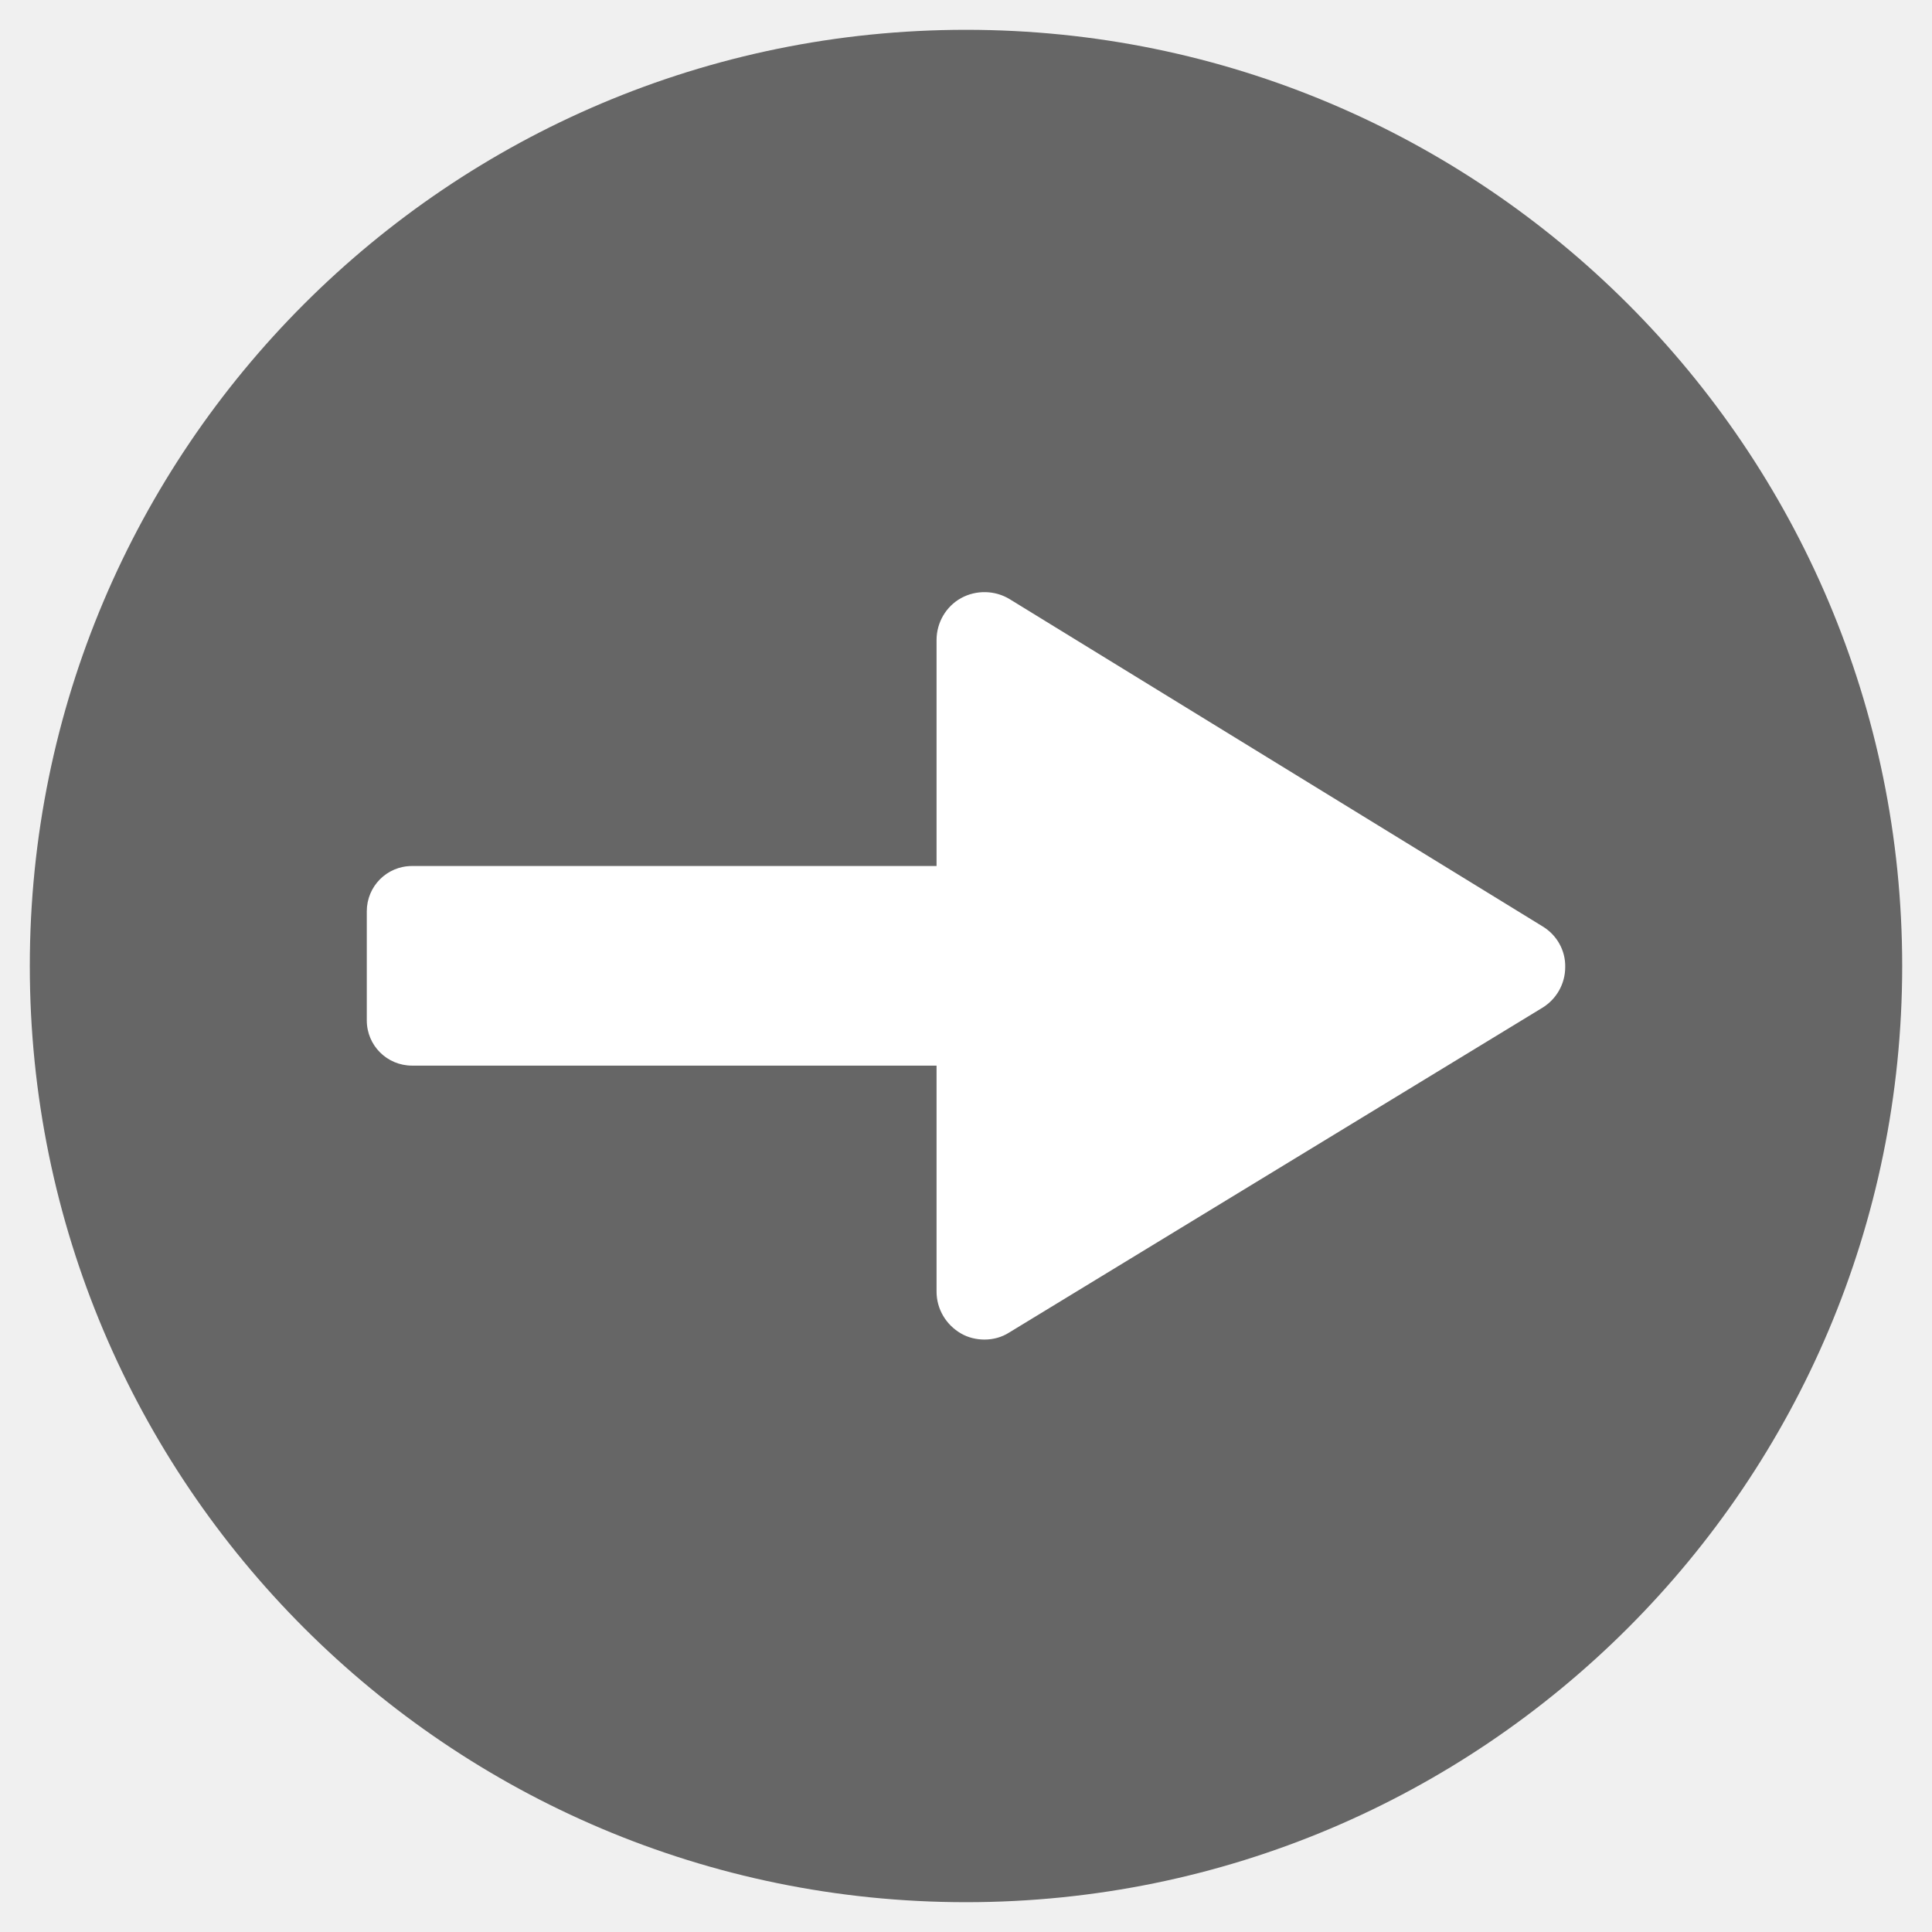
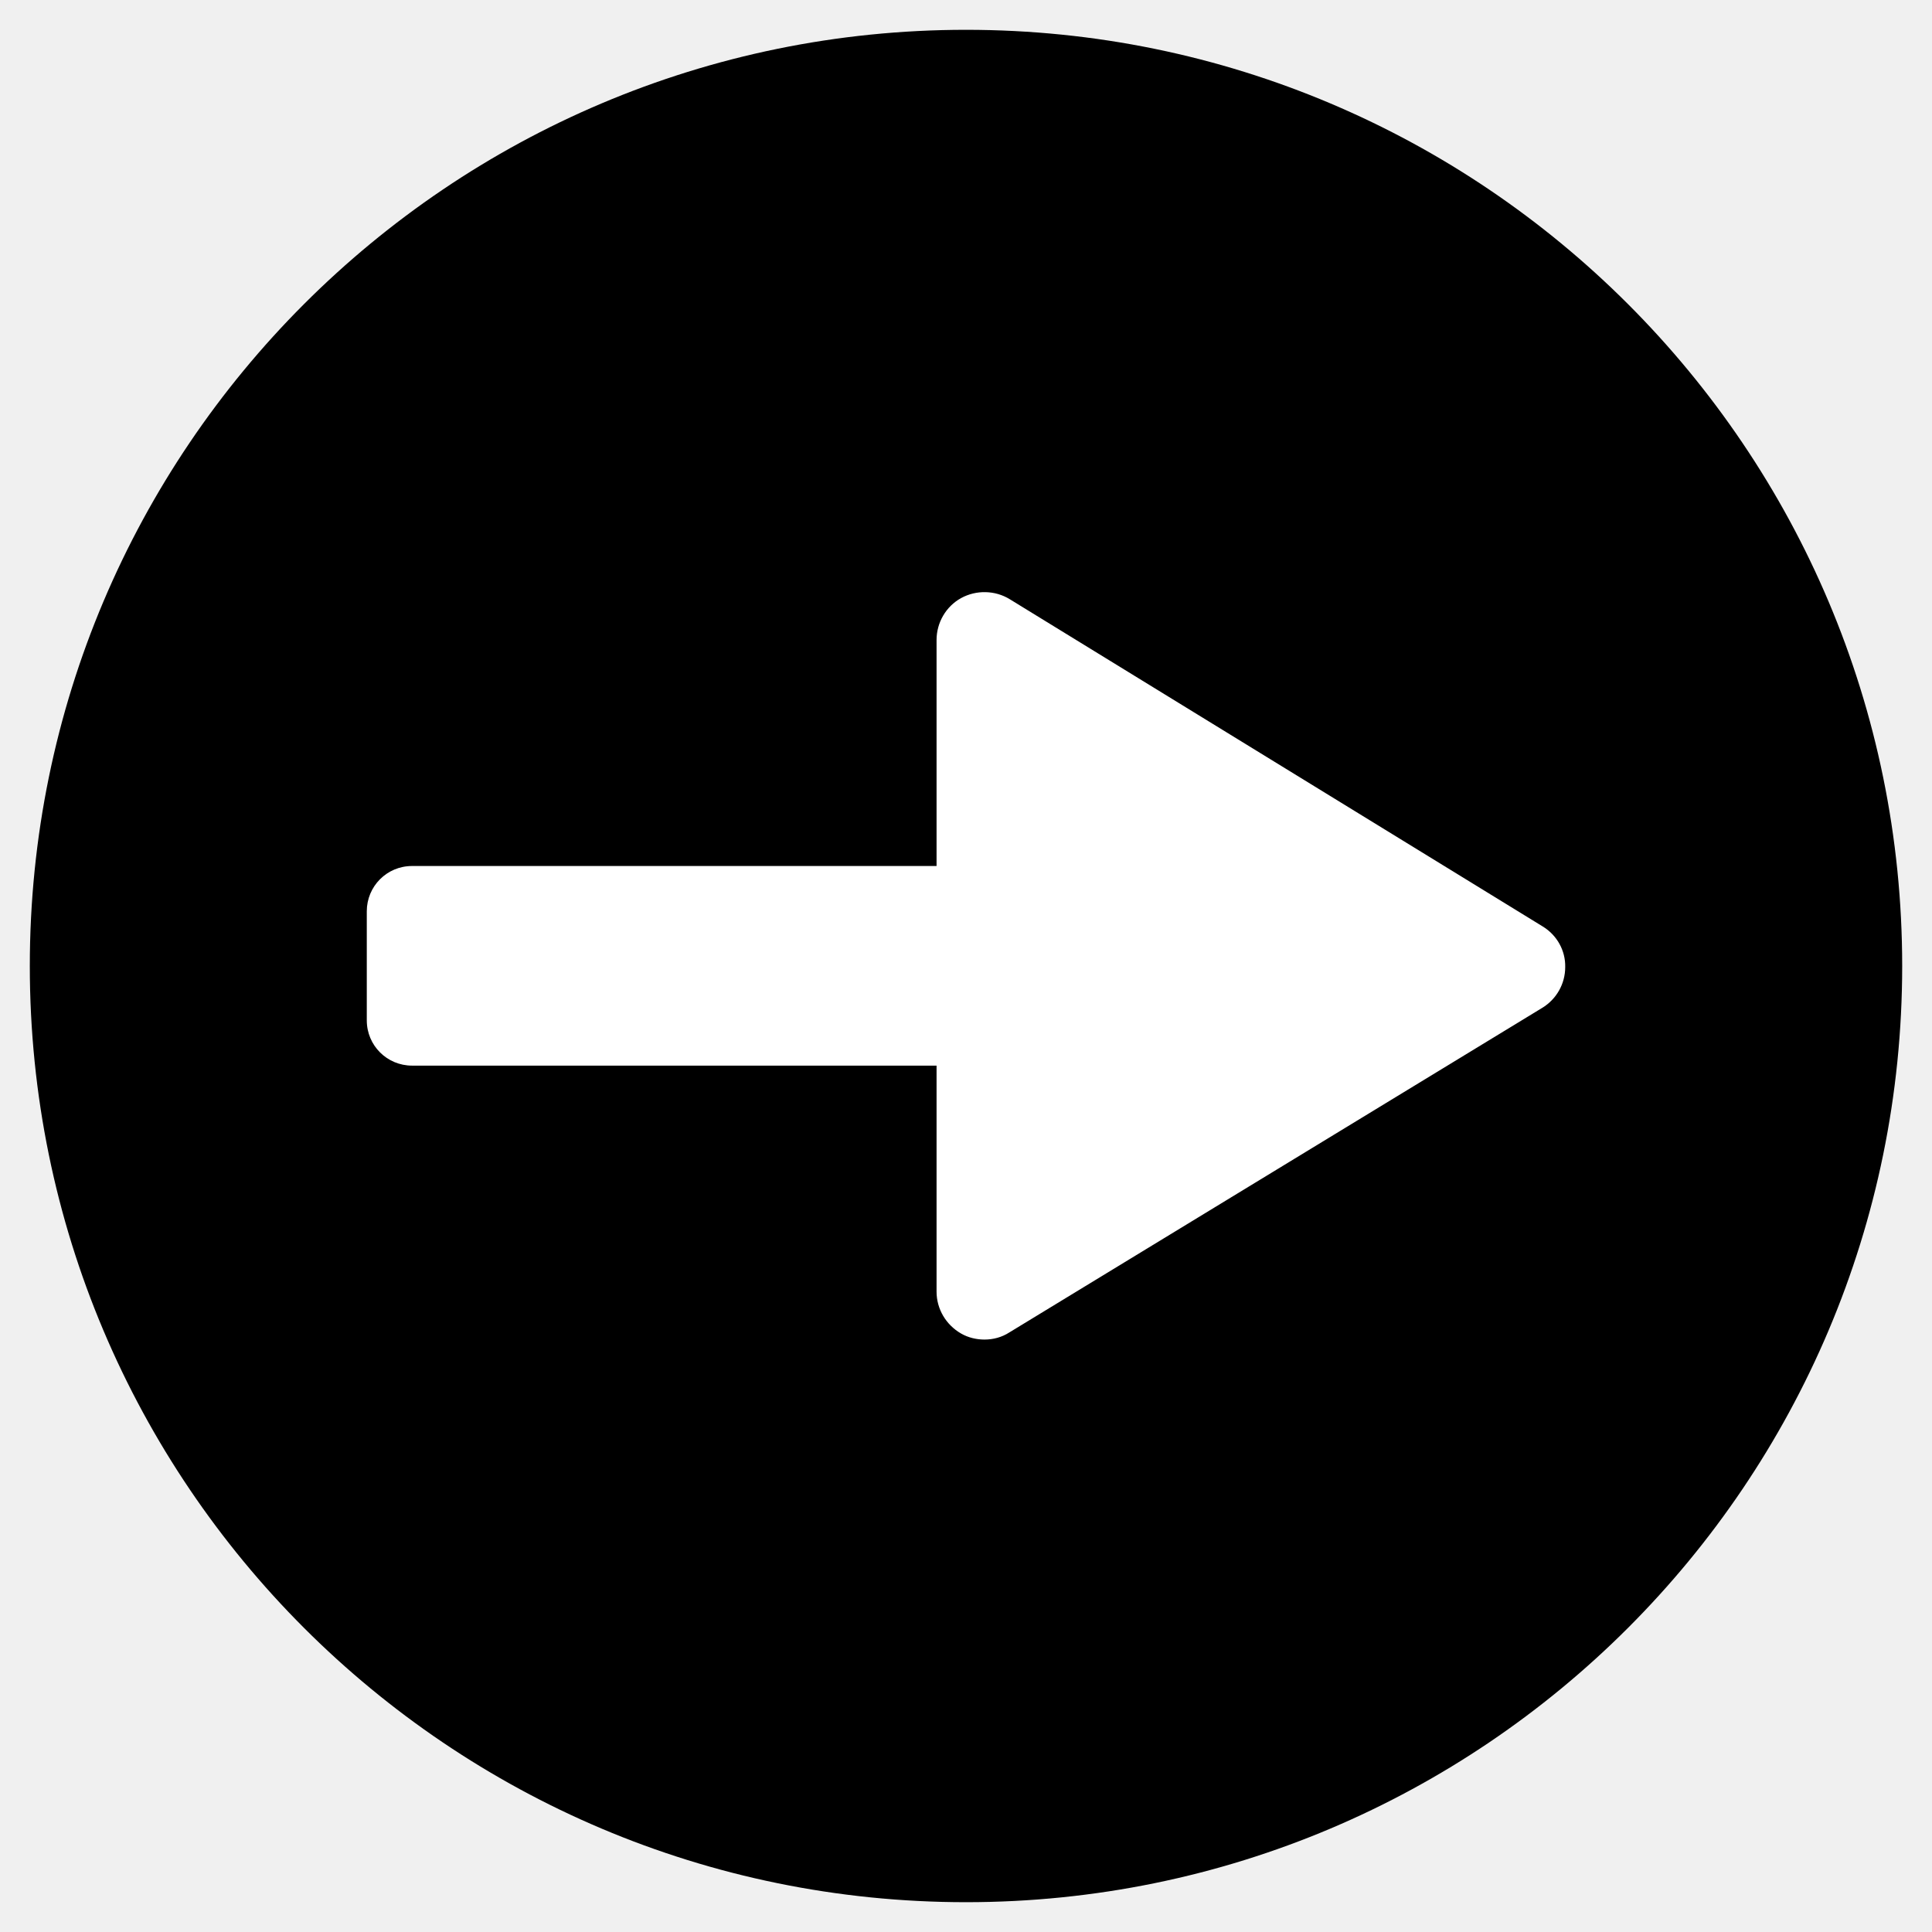
<svg xmlns="http://www.w3.org/2000/svg" x="0px" y="0px" width="26" height="26" viewBox="0 0 172 172" style=" fill:#000000;">
  <g fill="none" fill-rule="nonzero" stroke="none" stroke-width="1" stroke-linecap="butt" stroke-linejoin="miter" stroke-miterlimit="10" stroke-dasharray="" stroke-dashoffset="0" font-family="none" font-weight="none" font-size="none" text-anchor="none" style="mix-blend-mode: normal">
    <path d="M0,172v-172h172v172z" fill="none" />
    <g>
-       <path d="M169.346,86c0,-46.023 -37.323,-83.346 -83.346,-83.346c-46.023,0 -83.346,37.323 -83.346,83.346c0,46.023 37.323,83.346 83.346,83.346c46.023,0 83.346,-37.323 83.346,-83.346z" fill="#666666" />
+       <path d="M169.346,86c0,-46.023 -37.323,-83.346 -83.346,-83.346c-46.023,0 -83.346,37.323 -83.346,83.346c0,46.023 37.323,83.346 83.346,83.346c46.023,0 83.346,-37.323 83.346,-83.346z" fill="#000000" />
      <path d="M137.331,82.473l-47.434,-29.126c-1.31,-0.806 -2.99,-0.84 -4.334,-0.101c-1.344,0.739 -2.184,2.184 -2.184,3.729v58.016c0,1.545 0.84,2.956 2.184,3.729c0.638,0.37 1.377,0.537 2.083,0.537c0.773,0 1.545,-0.202 2.217,-0.638l47.434,-28.891c1.277,-0.773 2.049,-2.15 2.049,-3.628c0.034,-1.478 -0.739,-2.855 -2.016,-3.628z" fill="#ffffff" />
      <path d="M115.395,77.098h-78.71c-2.251,0 -4.031,1.814 -4.031,4.031v9.709c0,2.251 1.814,4.031 4.031,4.031h78.71c2.251,0 4.031,-1.814 4.031,-4.031v-9.709c0.034,-2.217 -1.78,-4.031 -4.031,-4.031z" fill="#ffffff" />
    </g>
  </g>
</svg>
